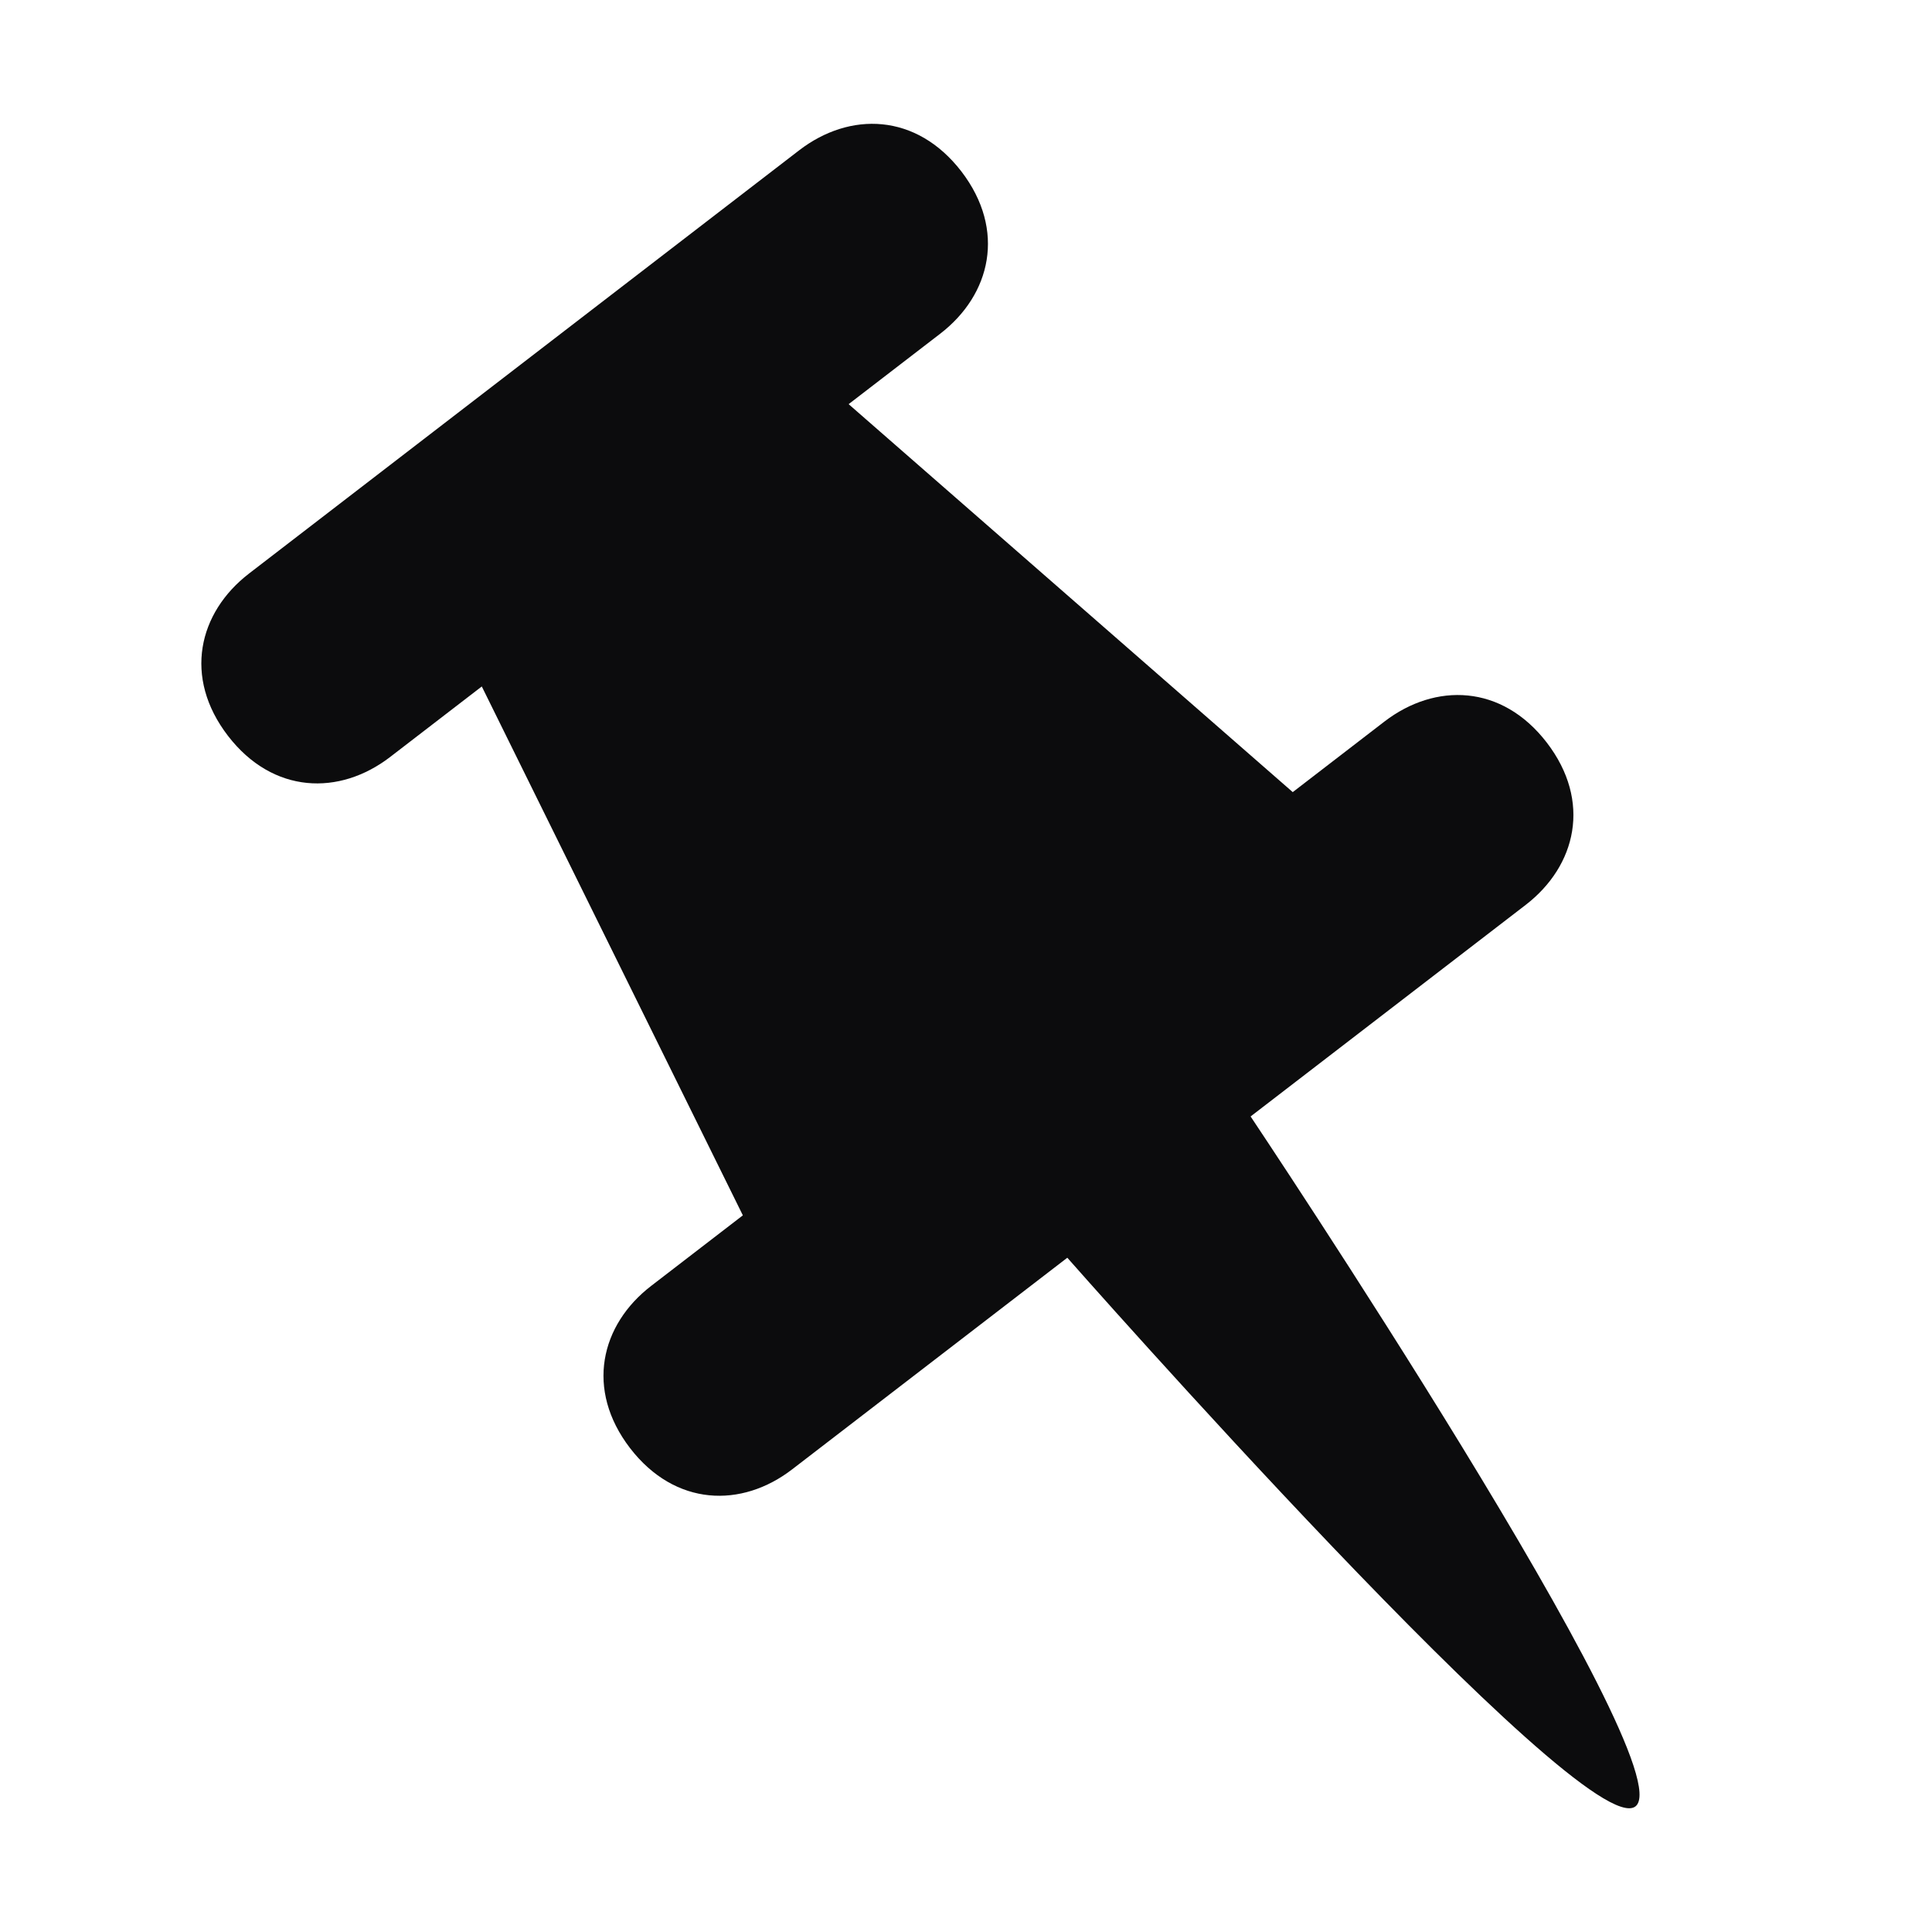
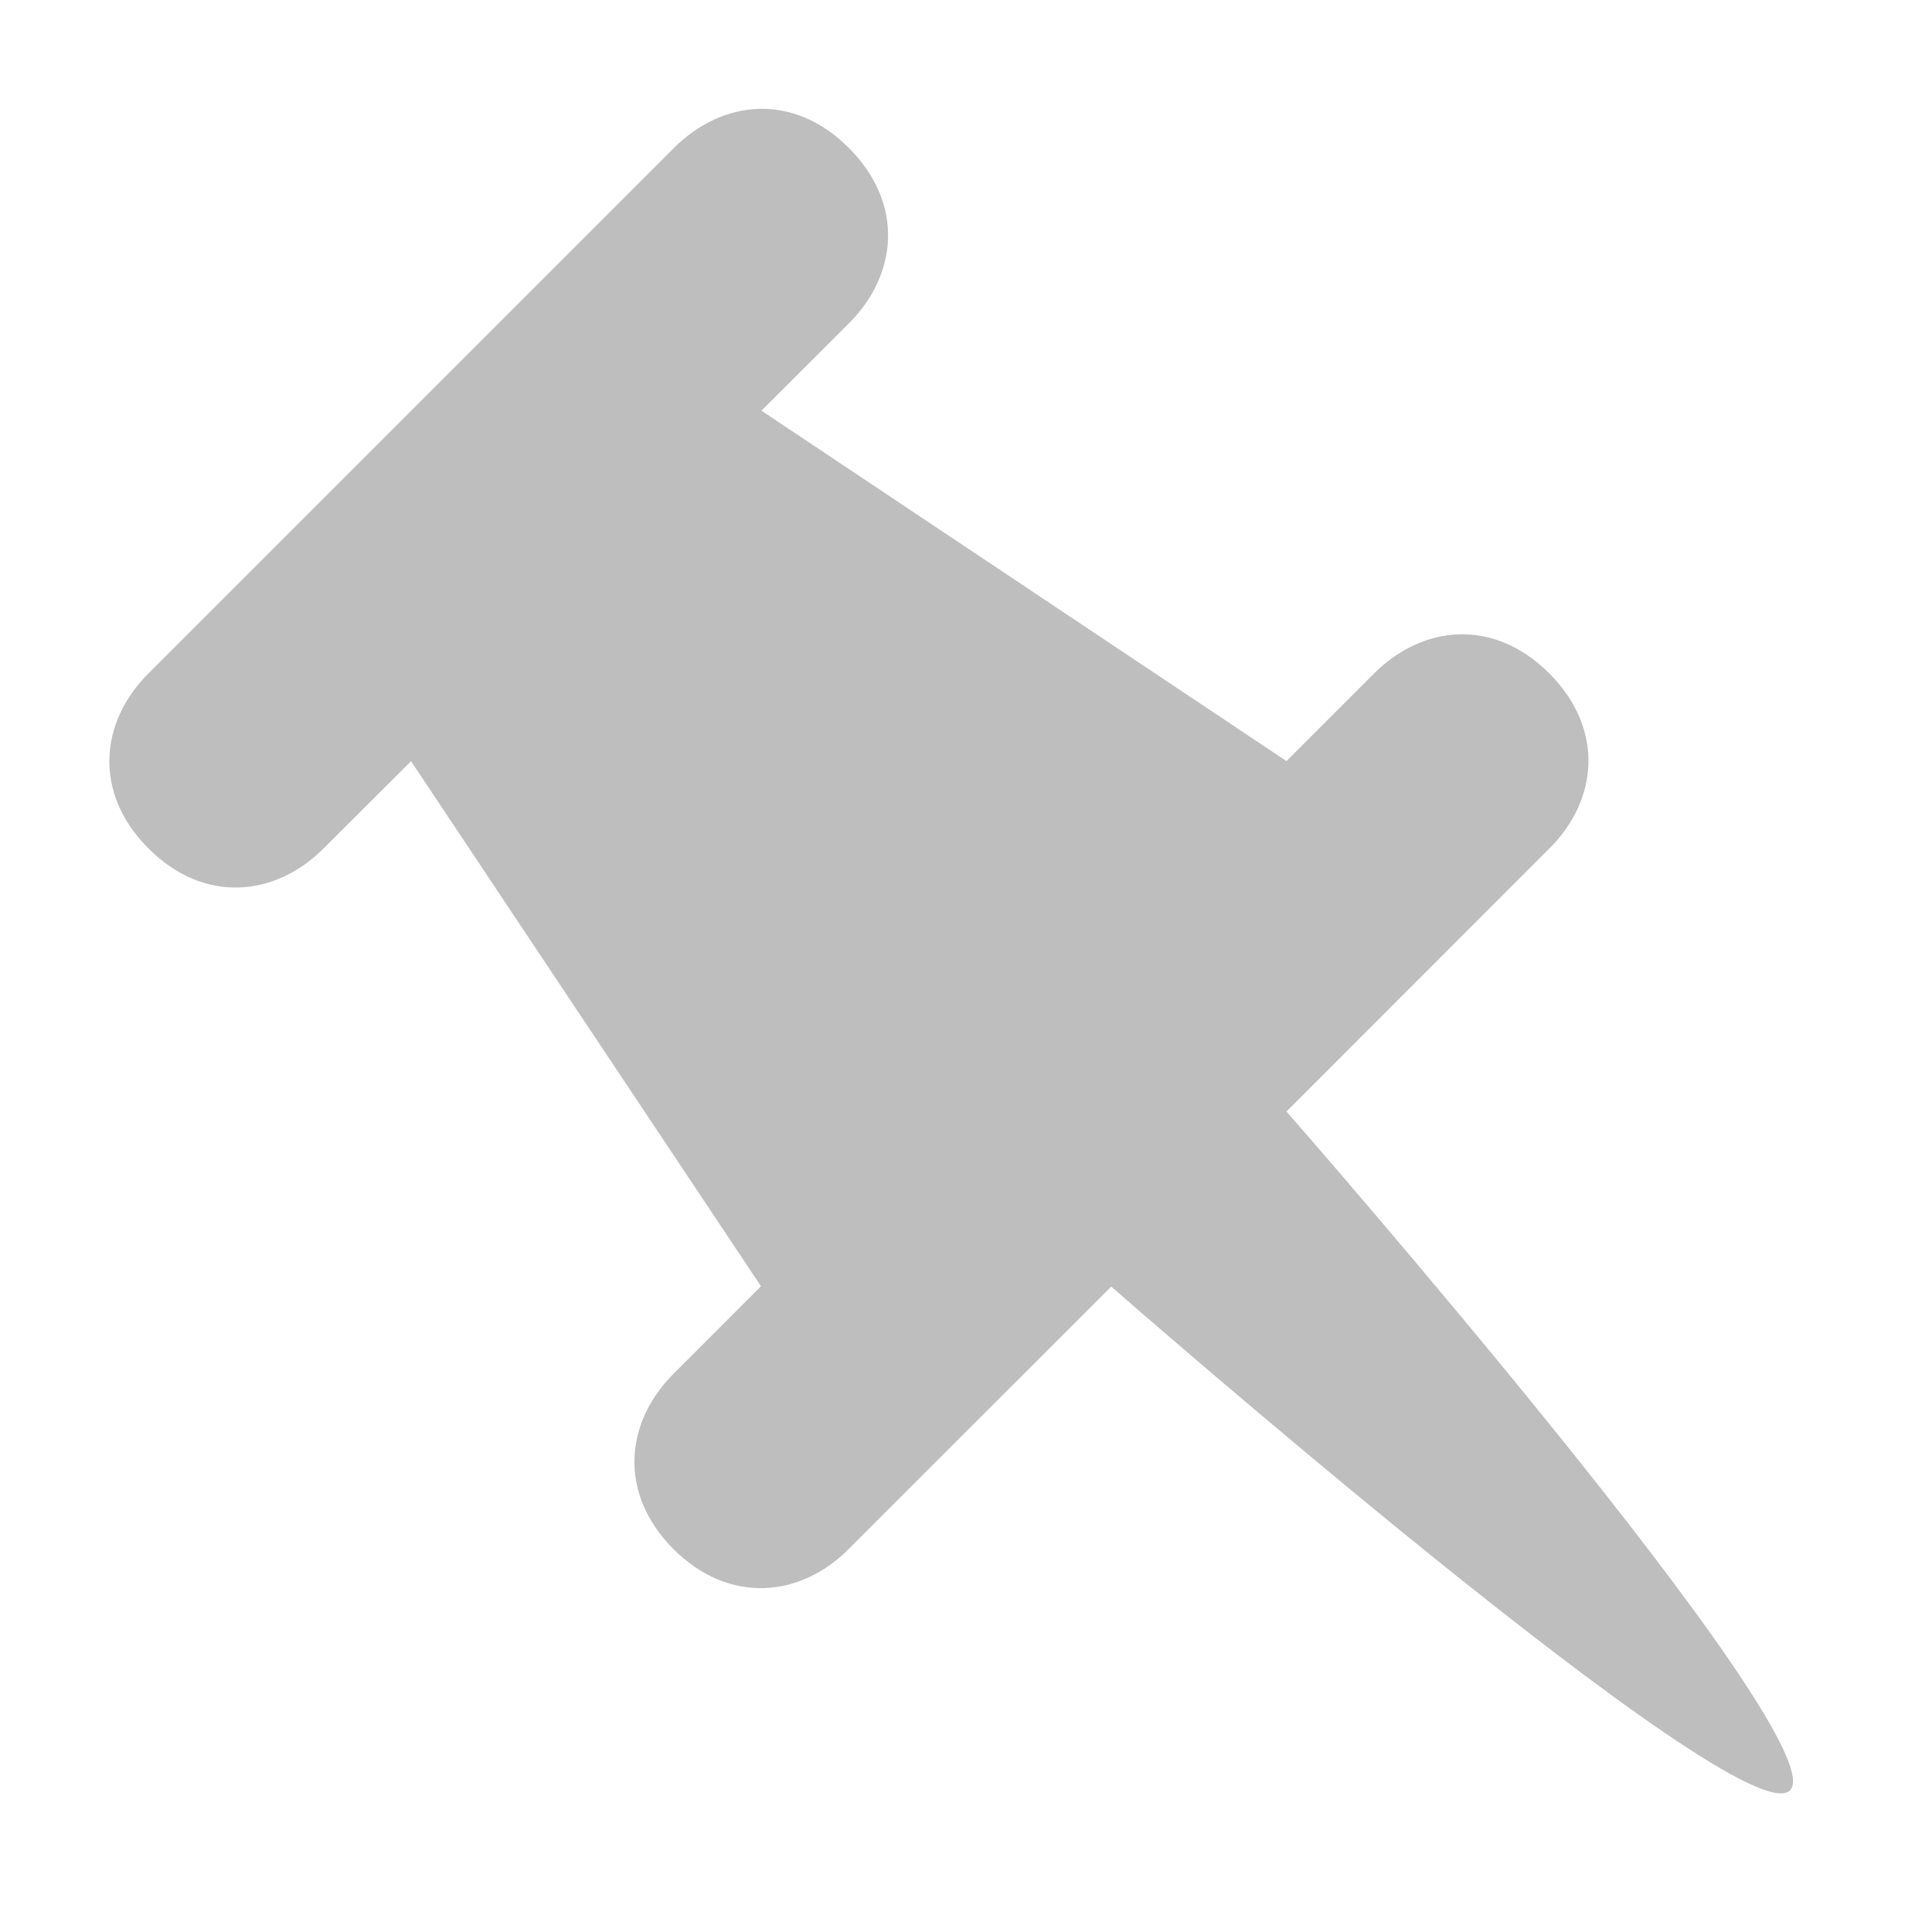
<svg xmlns="http://www.w3.org/2000/svg" width="16px" height="16px" viewBox="0 0 16 16">
-   <path fill="#0c0c0d" d="M10.357,9.246l2.278-1.752c0.419-0.323,0.548-0.858,0.175-1.344c-0.373-0.485-0.924-0.497-1.344-0.175 l-0.76,0.585L7.028,3.347l0.758-0.583c0.42-0.323,0.548-0.858,0.176-1.344C7.588,0.935,7.038,0.922,6.618,1.245L2.062,4.75 C1.643,5.073,1.515,5.609,1.888,6.094c0.373,0.484,0.924,0.497,1.343,0.175L3.99,5.685l2.162,4.38l-0.759,0.584 c-0.419,0.322-0.548,0.858-0.175,1.344c0.373,0.484,0.924,0.498,1.343,0.175l2.278-1.752c0,0,4.285,4.866,4.705,4.544 C13.963,14.635,10.36,9.251,10.357,9.246z" />
+   <path fill="#bebebe" d="M10.654,9.205l2.176-2.177c0.402-0.399,0.463-0.986,0.001-1.451c-0.463-0.463-1.05-0.4-1.451,0l-0.726,0.726 L6.306,3.401l0.725-0.724c0.4-0.4,0.462-0.986,0-1.451c-0.463-0.464-1.048-0.401-1.451,0L1.229,5.577 c-0.4,0.4-0.462,0.987,0.001,1.45c0.462,0.462,1.05,0.399,1.449,0l0.725-0.723l2.898,4.348l-0.725,0.726 c-0.399,0.399-0.461,0.987,0,1.451c0.462,0.46,1.051,0.401,1.451,0l2.175-2.174c0,0,5.221,4.573,5.621,4.172 C15.225,14.425,10.658,9.209,10.654,9.205z" />
</svg>
